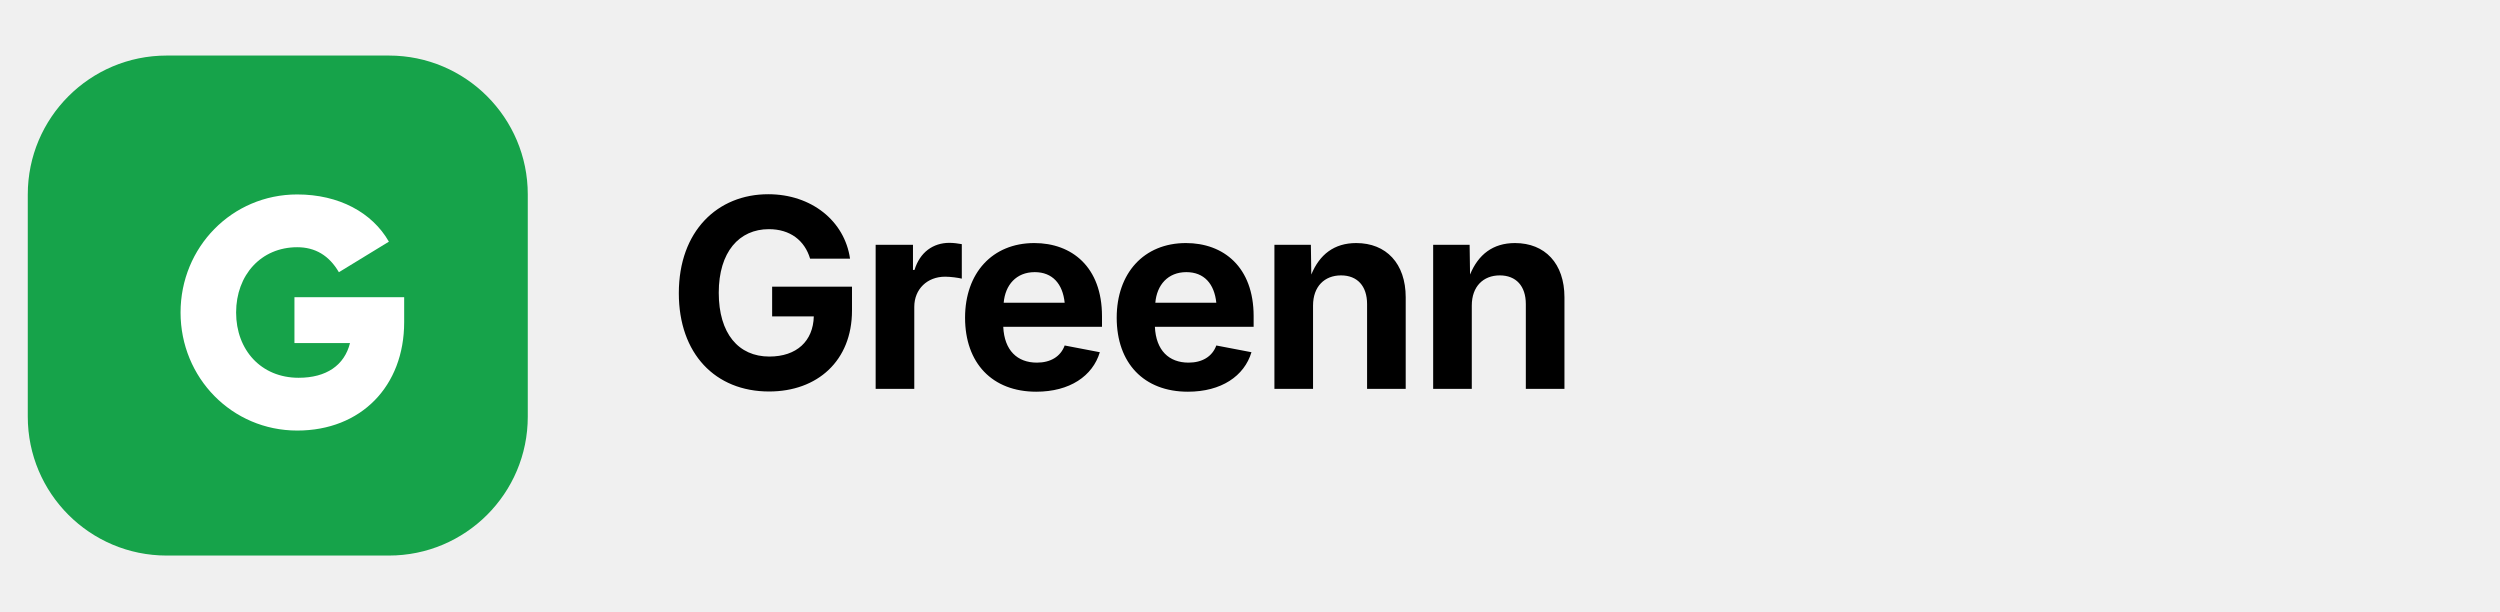
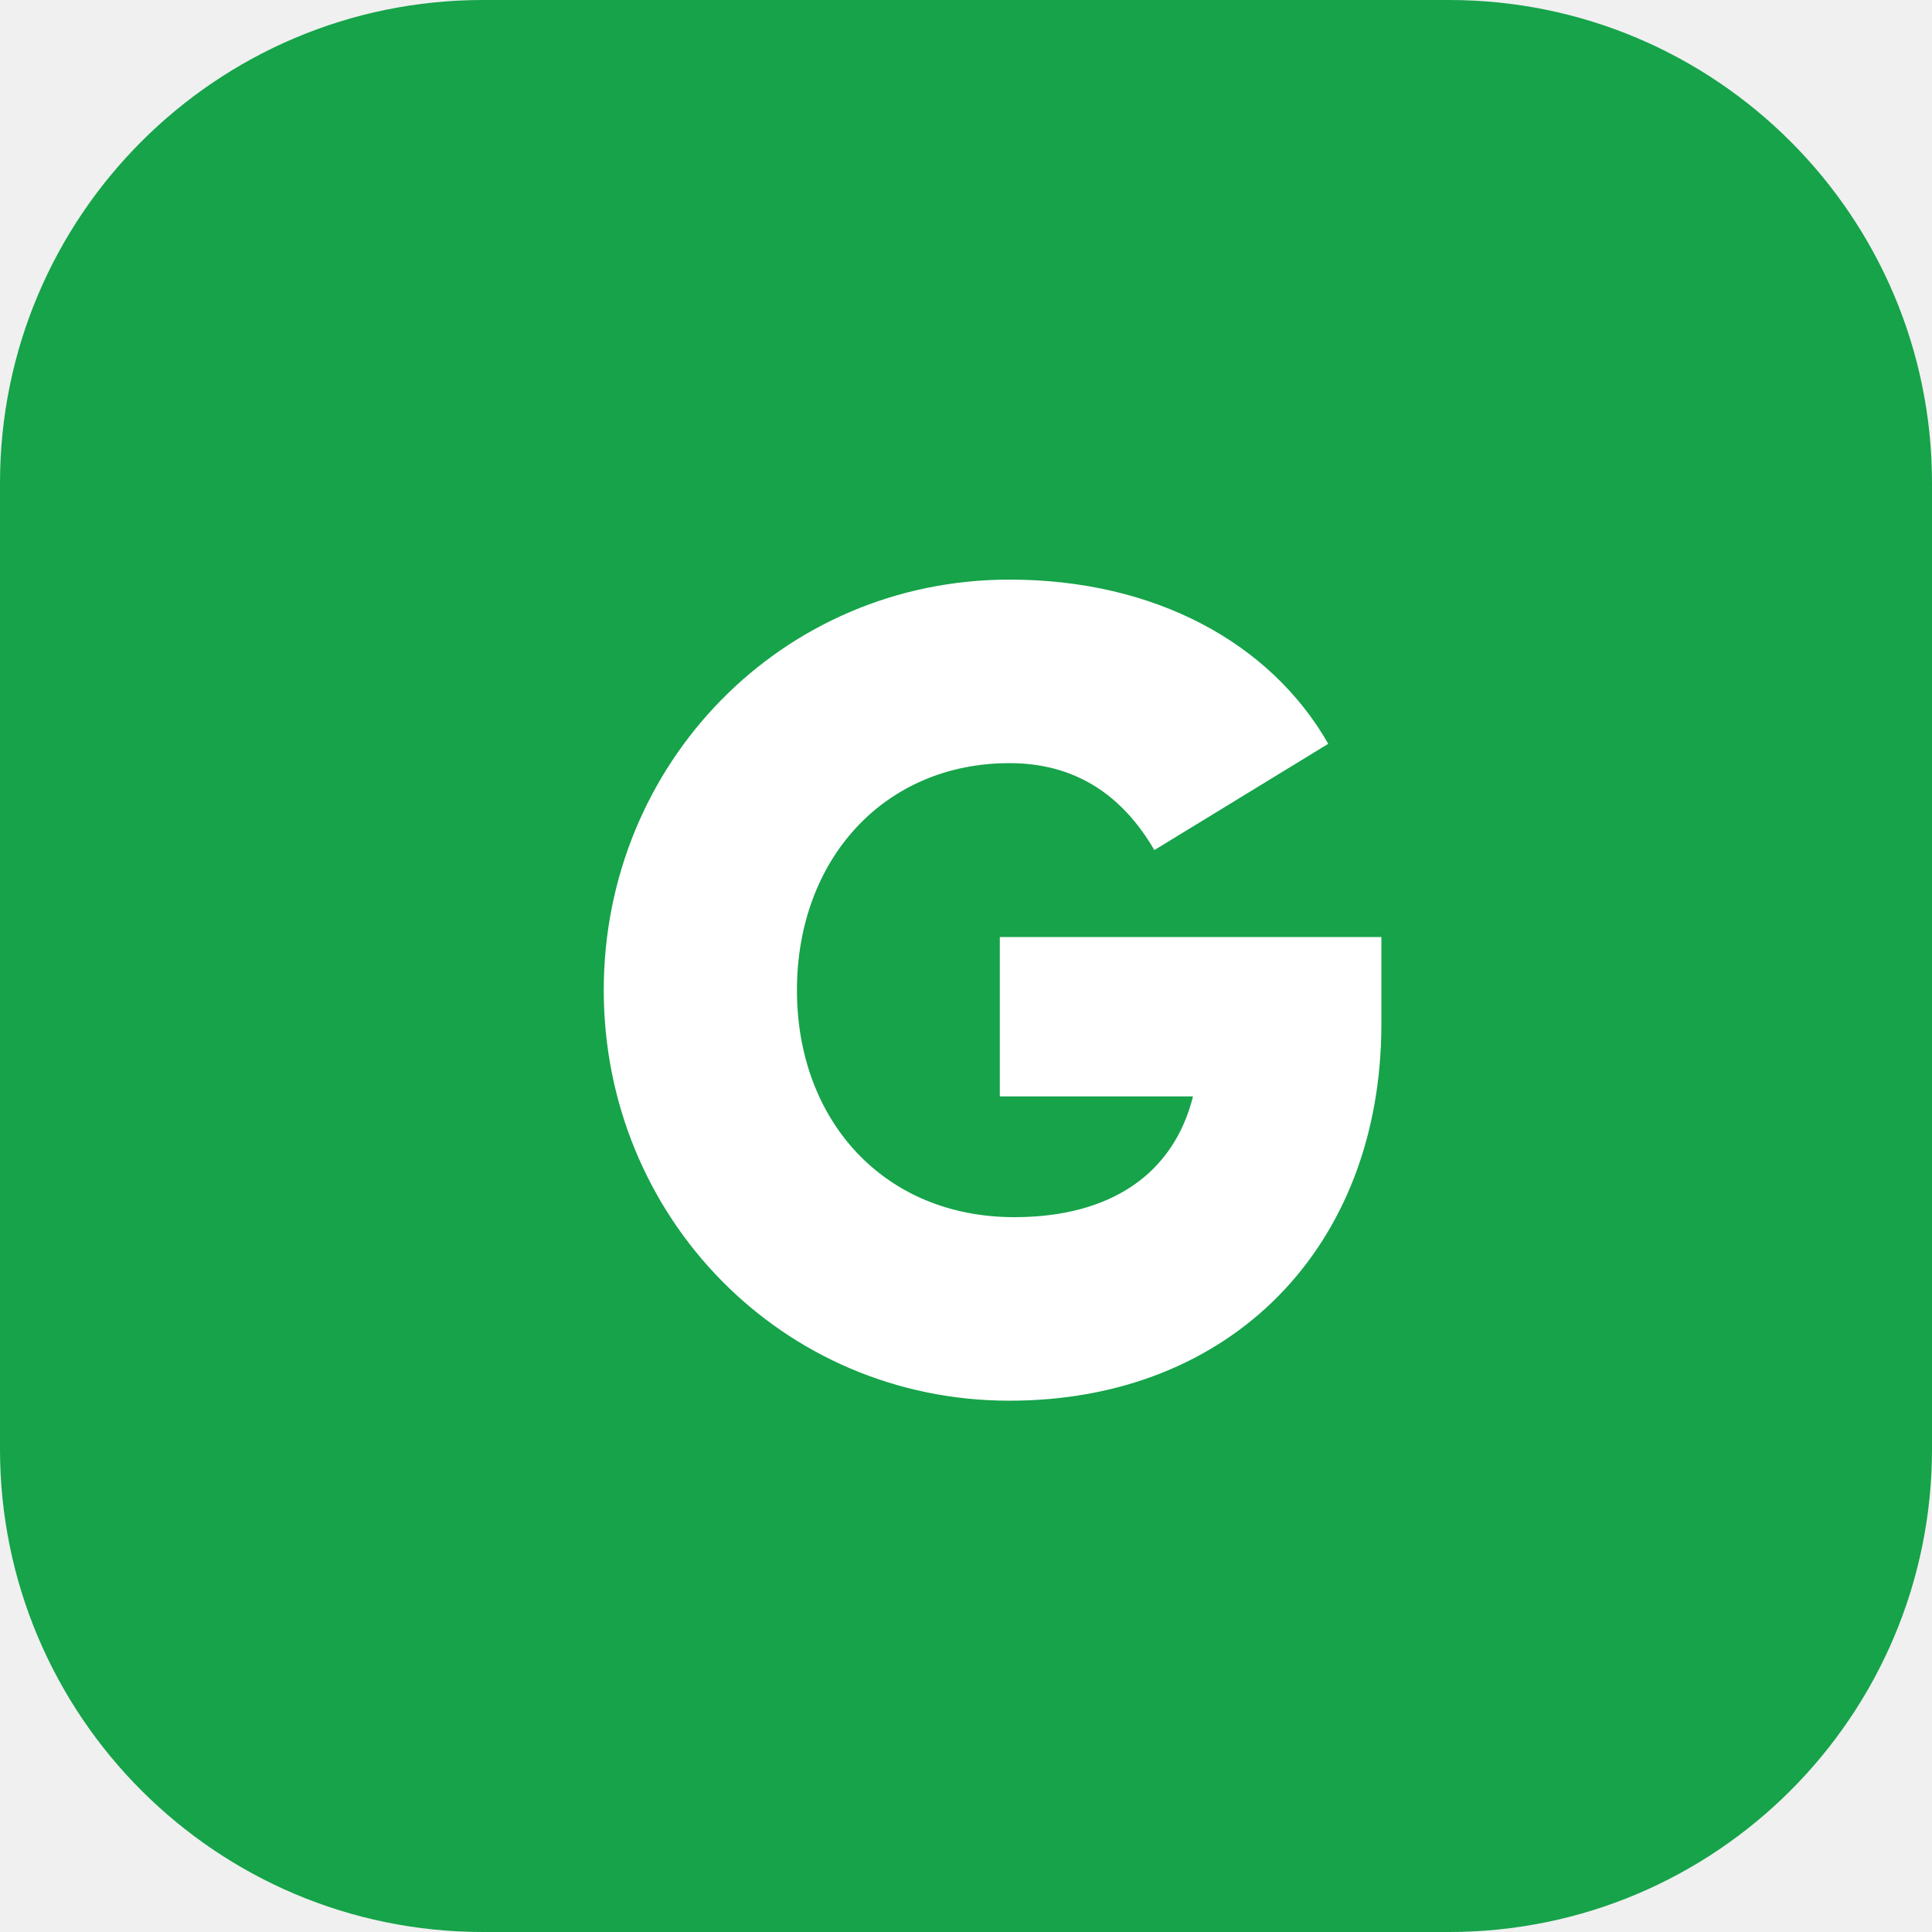
- <svg xmlns="http://www.w3.org/2000/svg" viewBox="0 0 180 44" fill="none">
-   <rect x="2" y="4" width="36" height="36" rx="10" fill="#16A34A" />
-   <path d="M13 22.5C13 17.8 16.7 14 21.4 14C24.4 14 26.8 15.3 28 17.4L24.4 19.6C23.7 18.4 22.7 17.8 21.4 17.8C18.8 17.8 17 19.8 17 22.5C17 25.2 18.8 27.2 21.5 27.2C23.5 27.2 24.8 26.3 25.2 24.7H21.2V21.4H29.1V23.2C29.1 27.8 26 31 21.4 31C16.7 31 13 27.2 13 22.5Z" fill="#FFFFFF" />
-   <text x="48" y="28" fill="currentColor" font-family="Inter, Arial, sans-serif" font-size="19" font-weight="700" letter-spacing="-0.4">Greenn</text>
+ <svg xmlns="http://www.w3.org/2000/svg" viewBox="0 0 40 40" fill="none">
+   <rect width="40" height="40" rx="10" fill="#16A34A" />
+   <path d="M12.5 20.5C12.5 15.8 16.2 12 20.9 12C23.9 12 26.3 13.3 27.5 15.4L23.9 17.6C23.2 16.4 22.2 15.8 20.9 15.8C18.3 15.8 16.5 17.8 16.5 20.5C16.5 23.2 18.3 25.2 21 25.2C23 25.2 24.3 24.3 24.7 22.7H20.7V19.4H28.6V21.2C28.6 25.8 25.5 29 20.9 29C16.2 29 12.5 25.2 12.5 20.5Z" fill="#FFFFFF" />
</svg>
